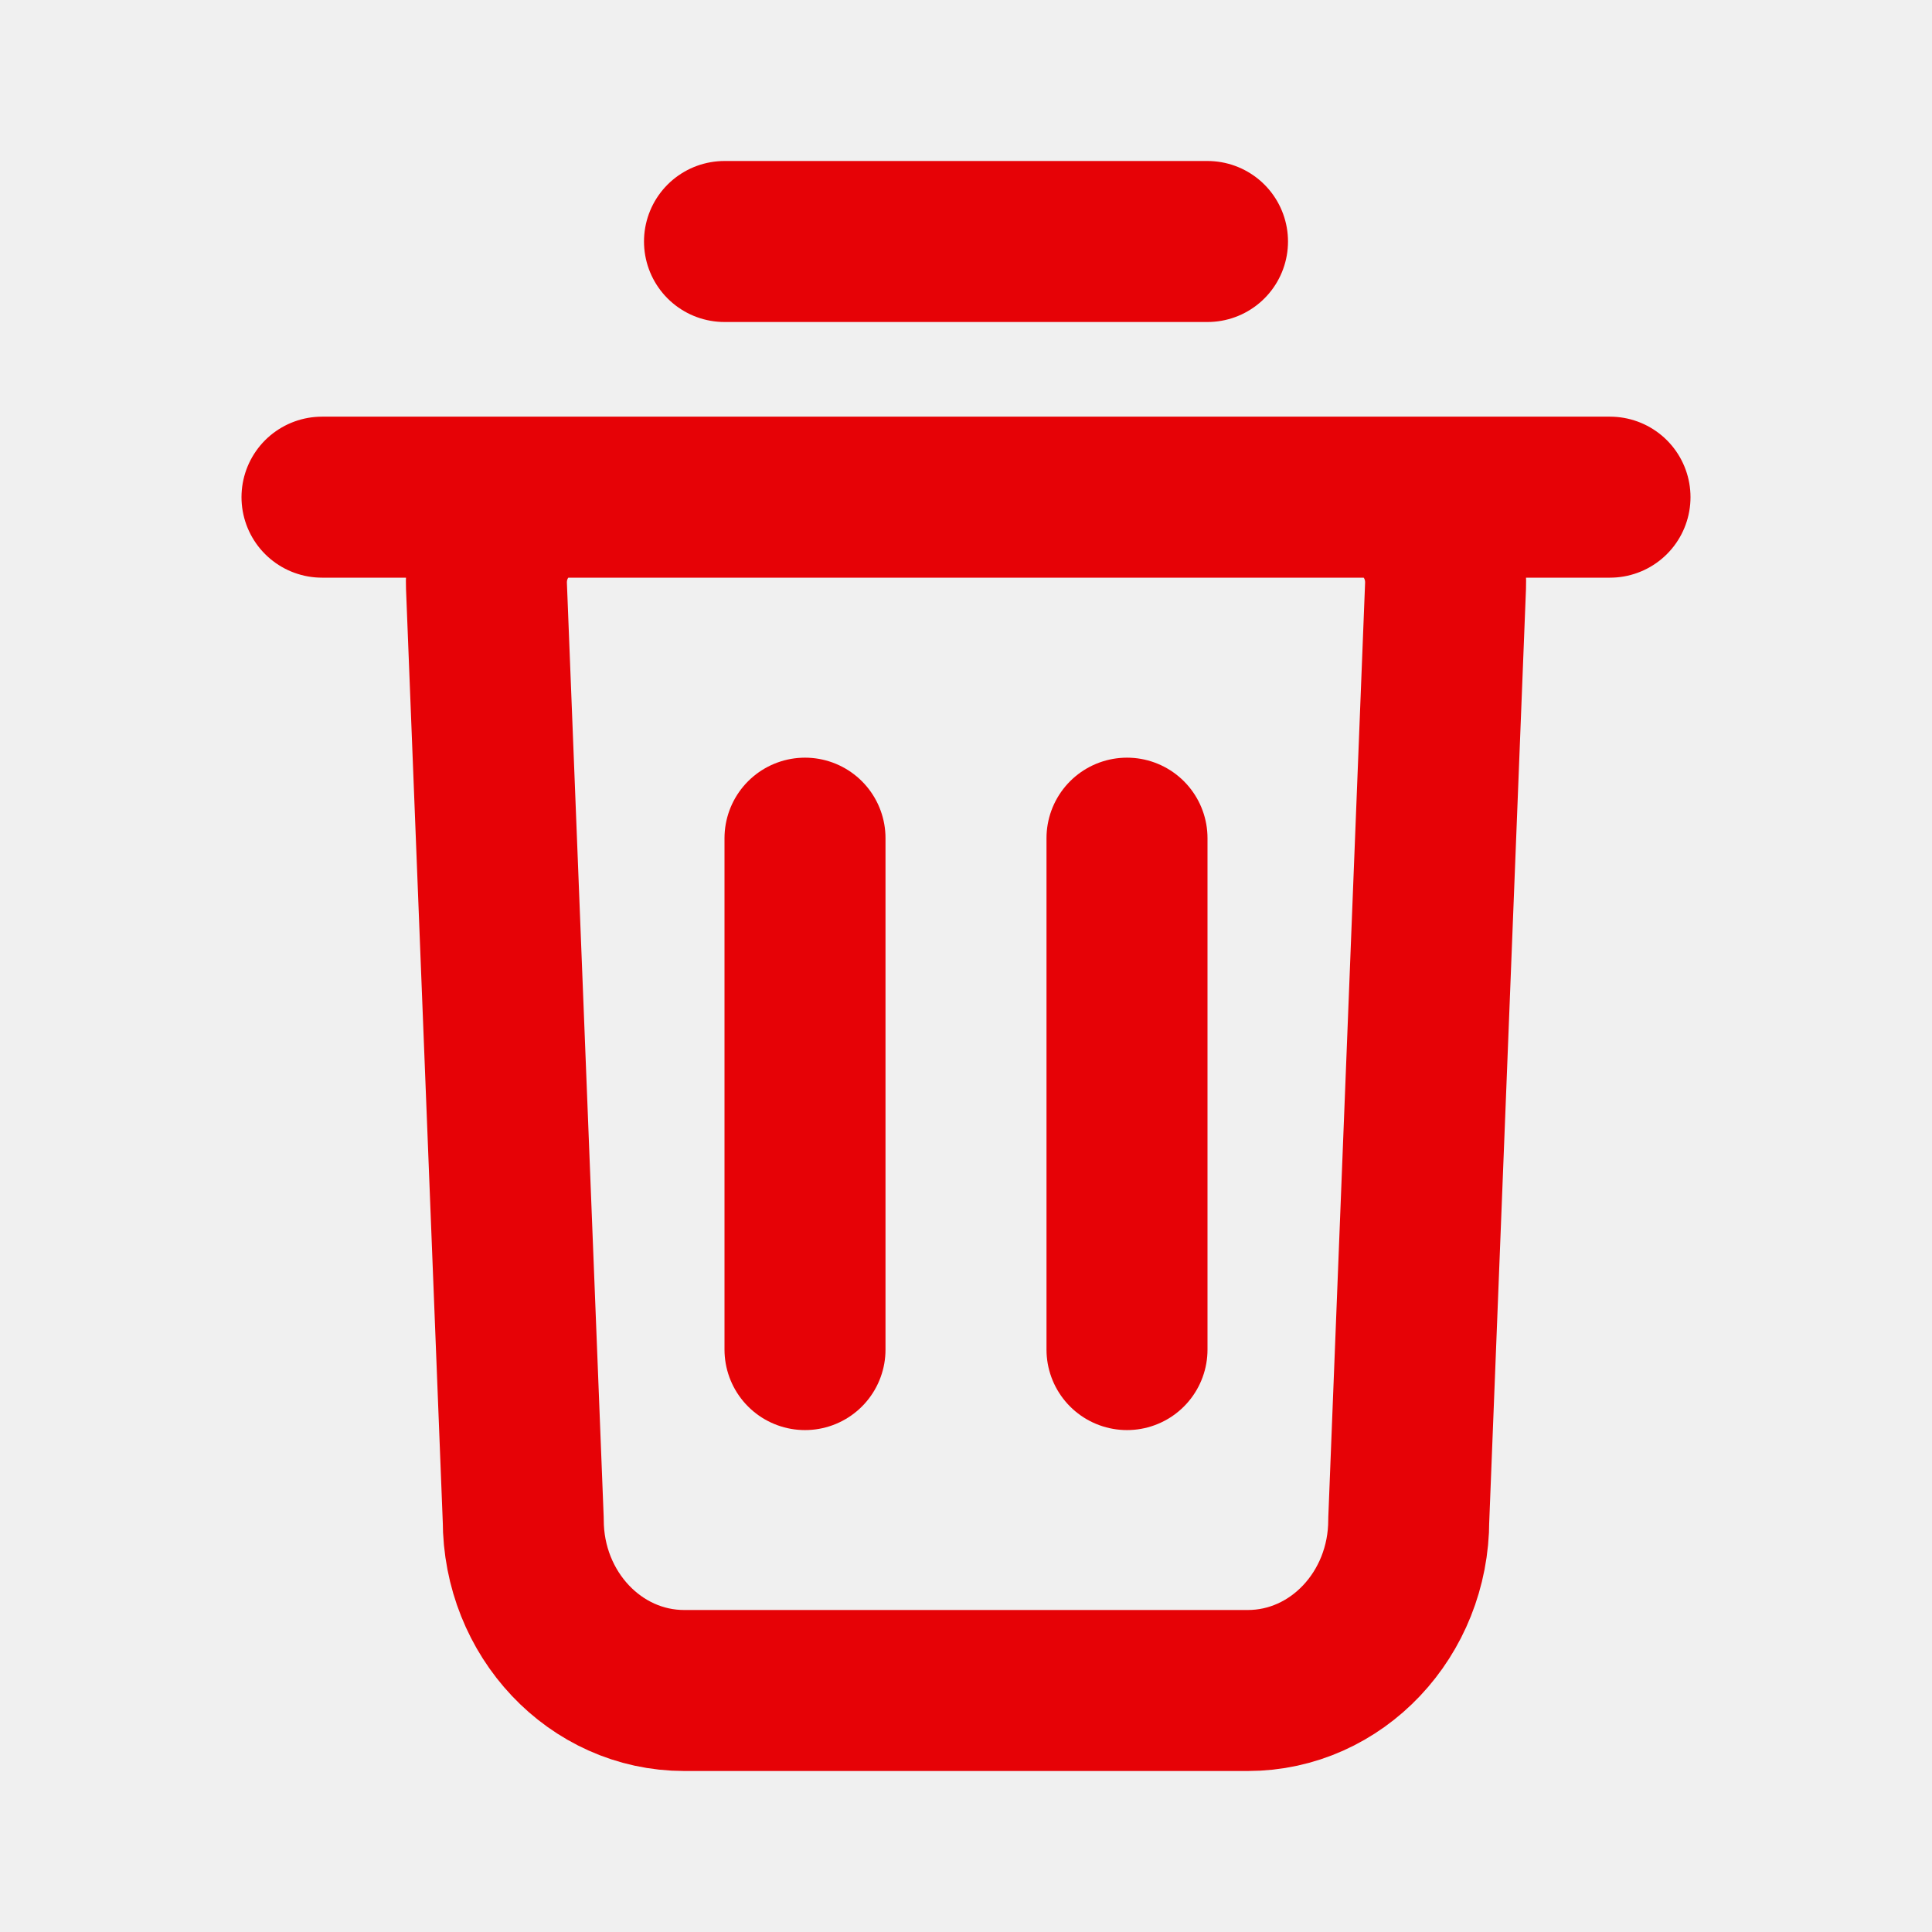
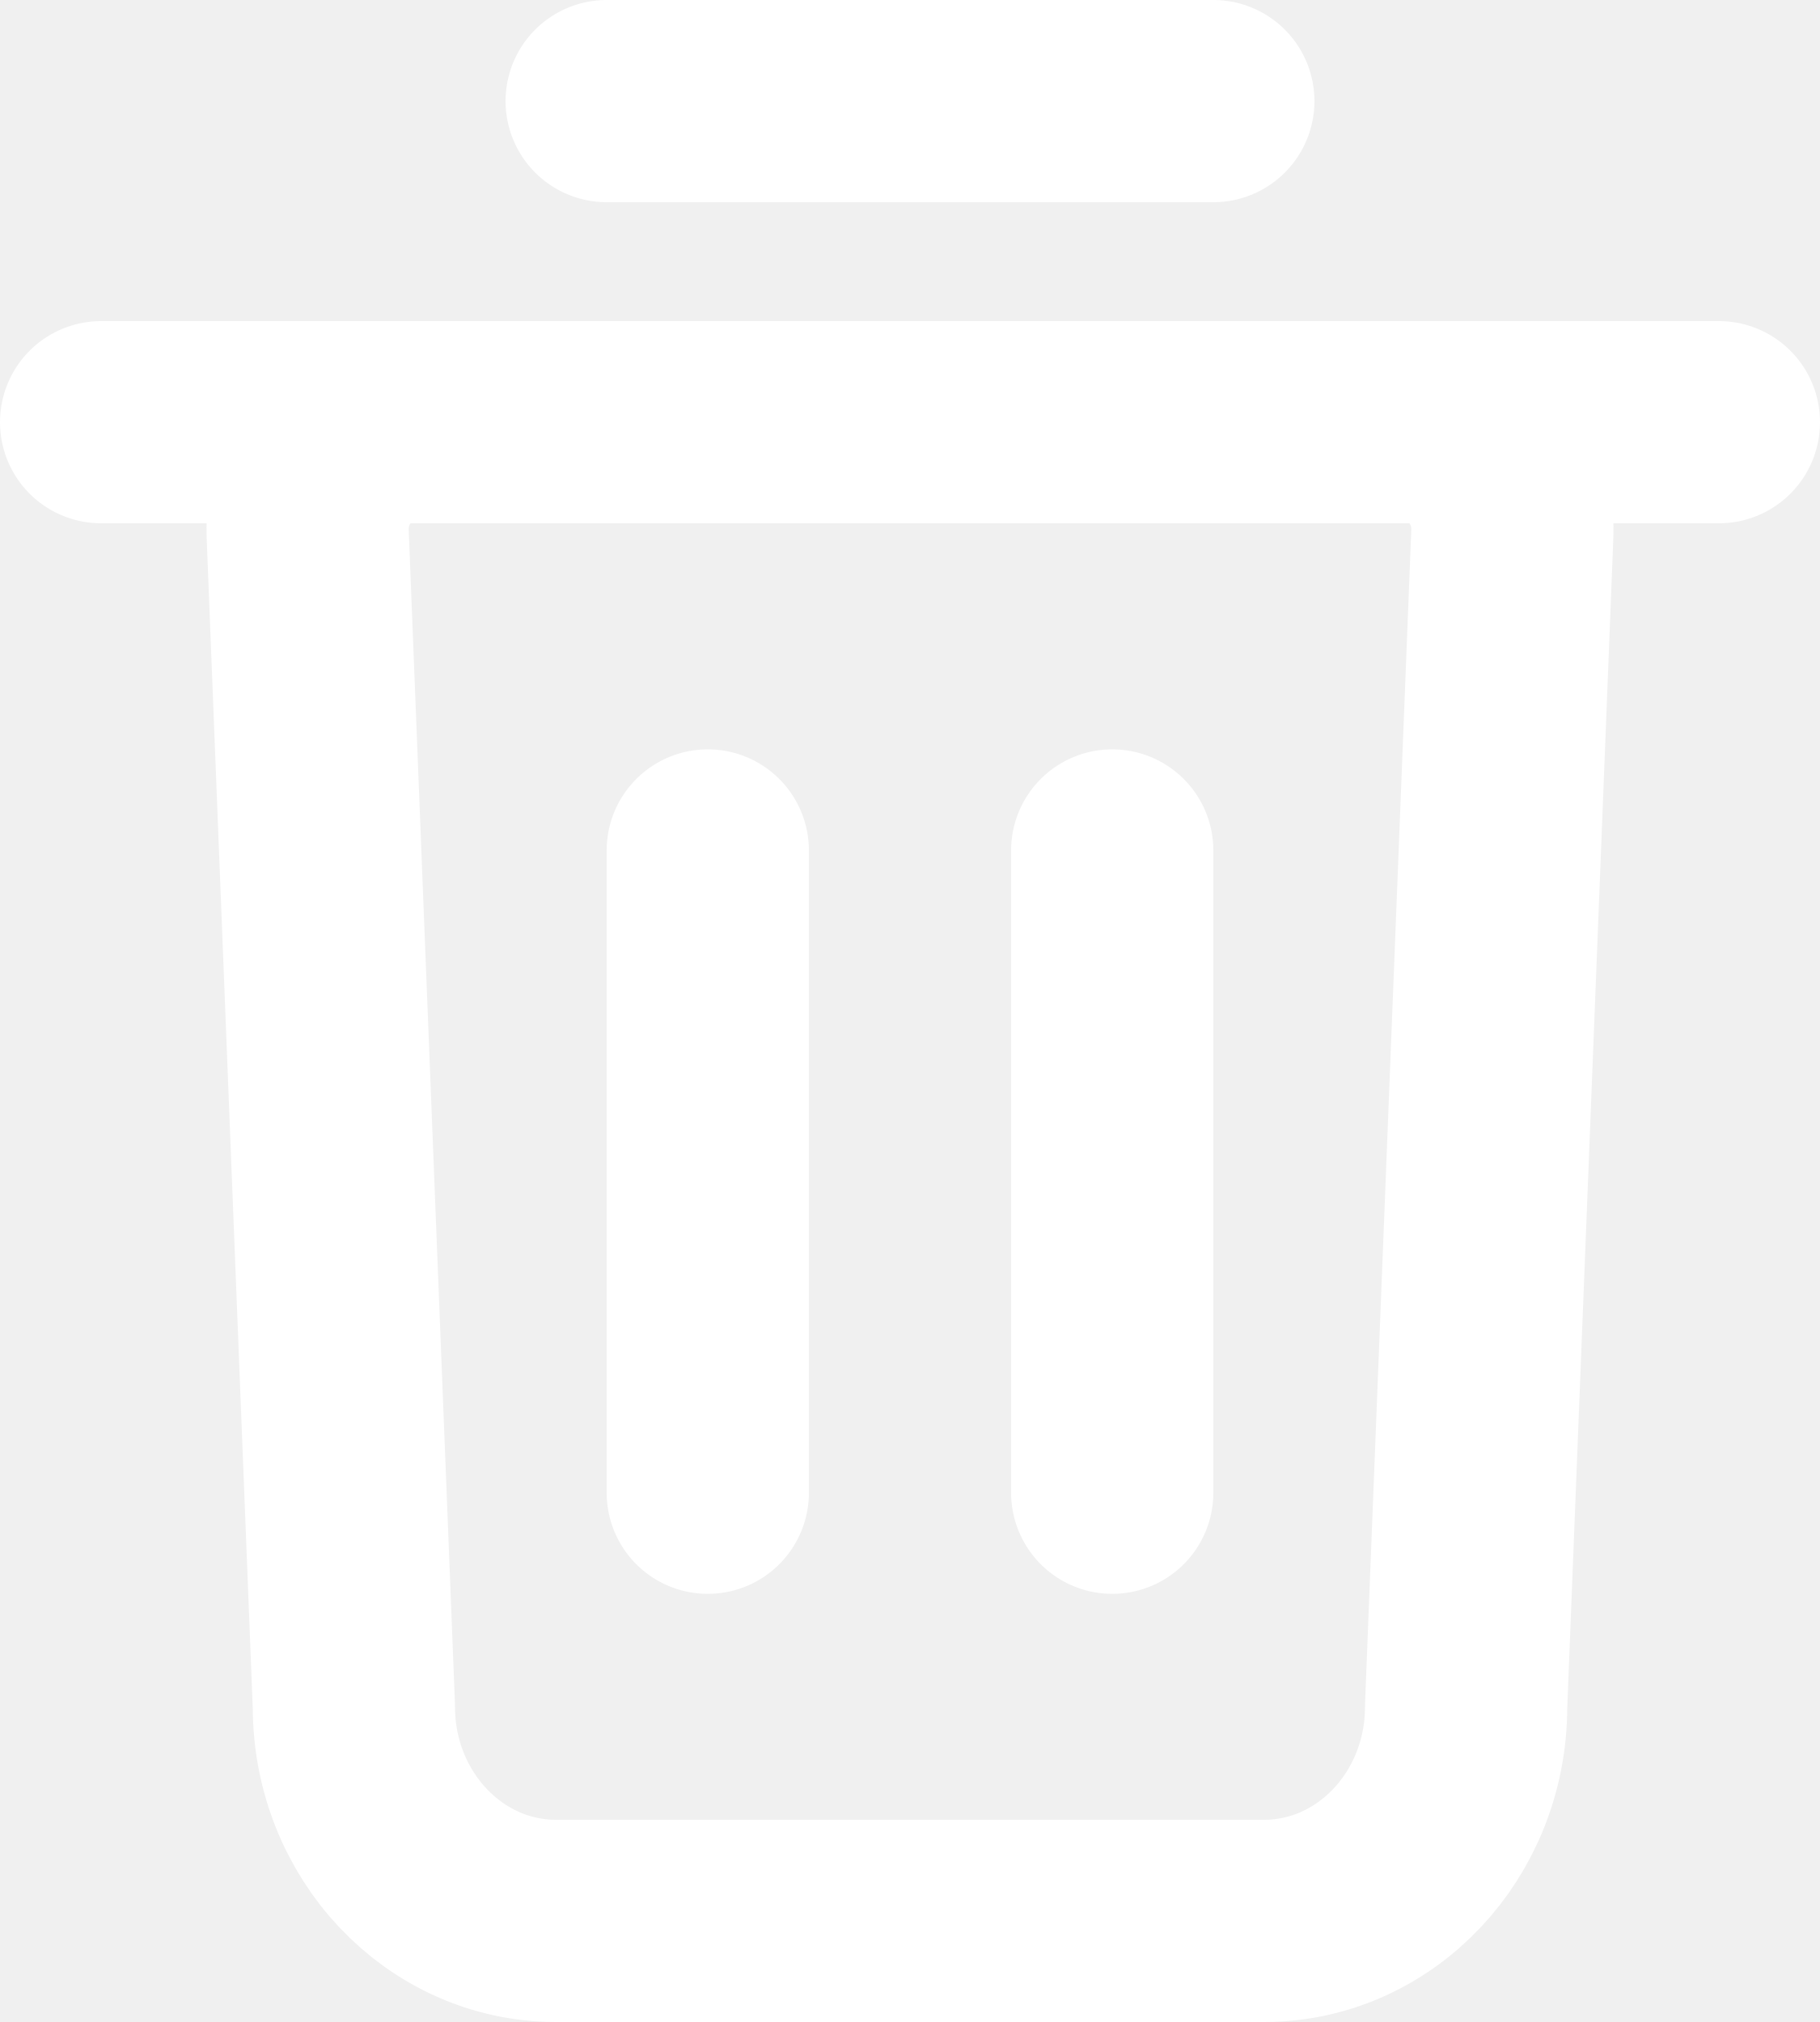
- <svg xmlns="http://www.w3.org/2000/svg" width="24" height="24" viewBox="0 0 24 24" fill="none">
-   <path d="M4 6.176H20M9 3H15M10 16.765V10.412M14 16.765V10.412M15.5 21H8.5C7.395 21 6.5 20.052 6.5 18.882L6.043 7.279C6.02 6.678 6.474 6.176 7.043 6.176H16.957C17.526 6.176 17.98 6.678 17.957 7.279L17.5 18.882C17.5 20.052 16.605 21 15.5 21Z" stroke="#E60206" stroke-width="2" stroke-linecap="round" stroke-linejoin="round" />
+ <svg xmlns="http://www.w3.org/2000/svg" width="18" height="20" viewBox="0 0 18 20" fill="none">
+   <path d="M1 4.176H17M6 1H12M7 14.765V8.412M11 14.765V8.412M12.5 19H5.5C4.395 19 3.5 18.052 3.5 16.882L3.043 5.279C3.02 4.678 3.474 4.176 4.043 4.176H13.957C14.526 4.176 14.98 4.678 14.957 5.279L14.5 16.882C14.5 18.052 13.605 19 12.5 19Z" stroke="white" stroke-width="2" stroke-linecap="round" stroke-linejoin="round" />
</svg>
